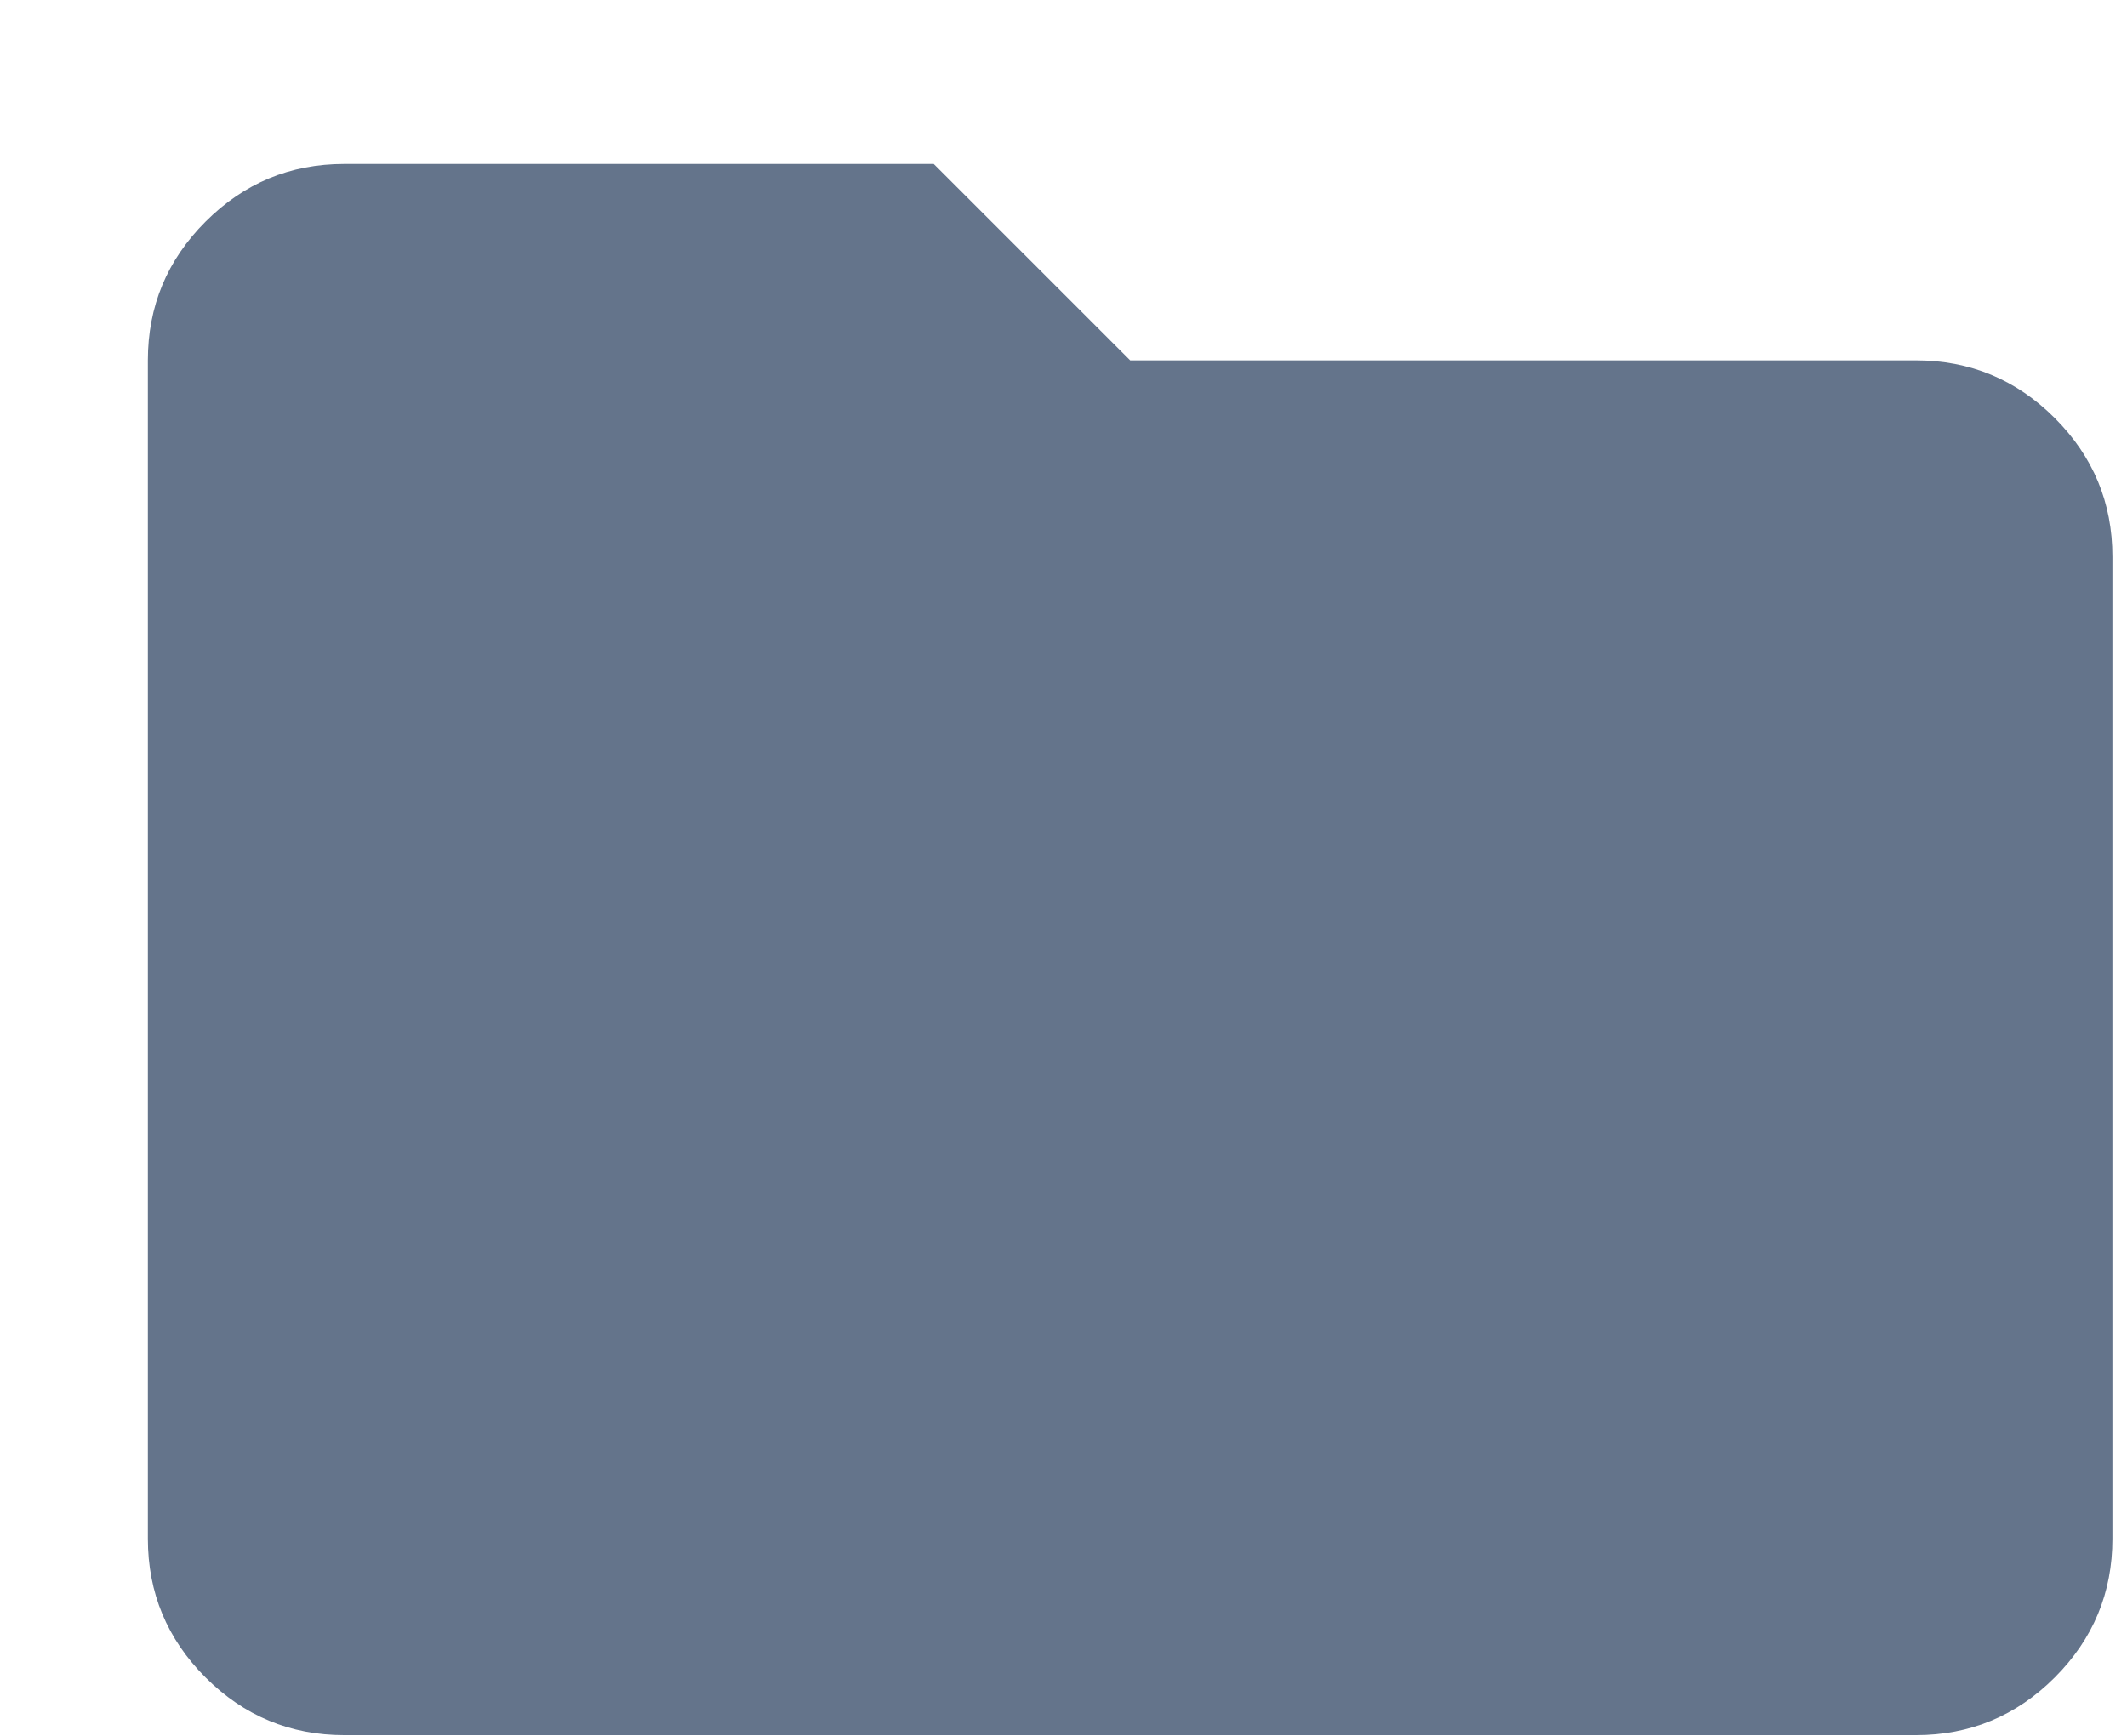
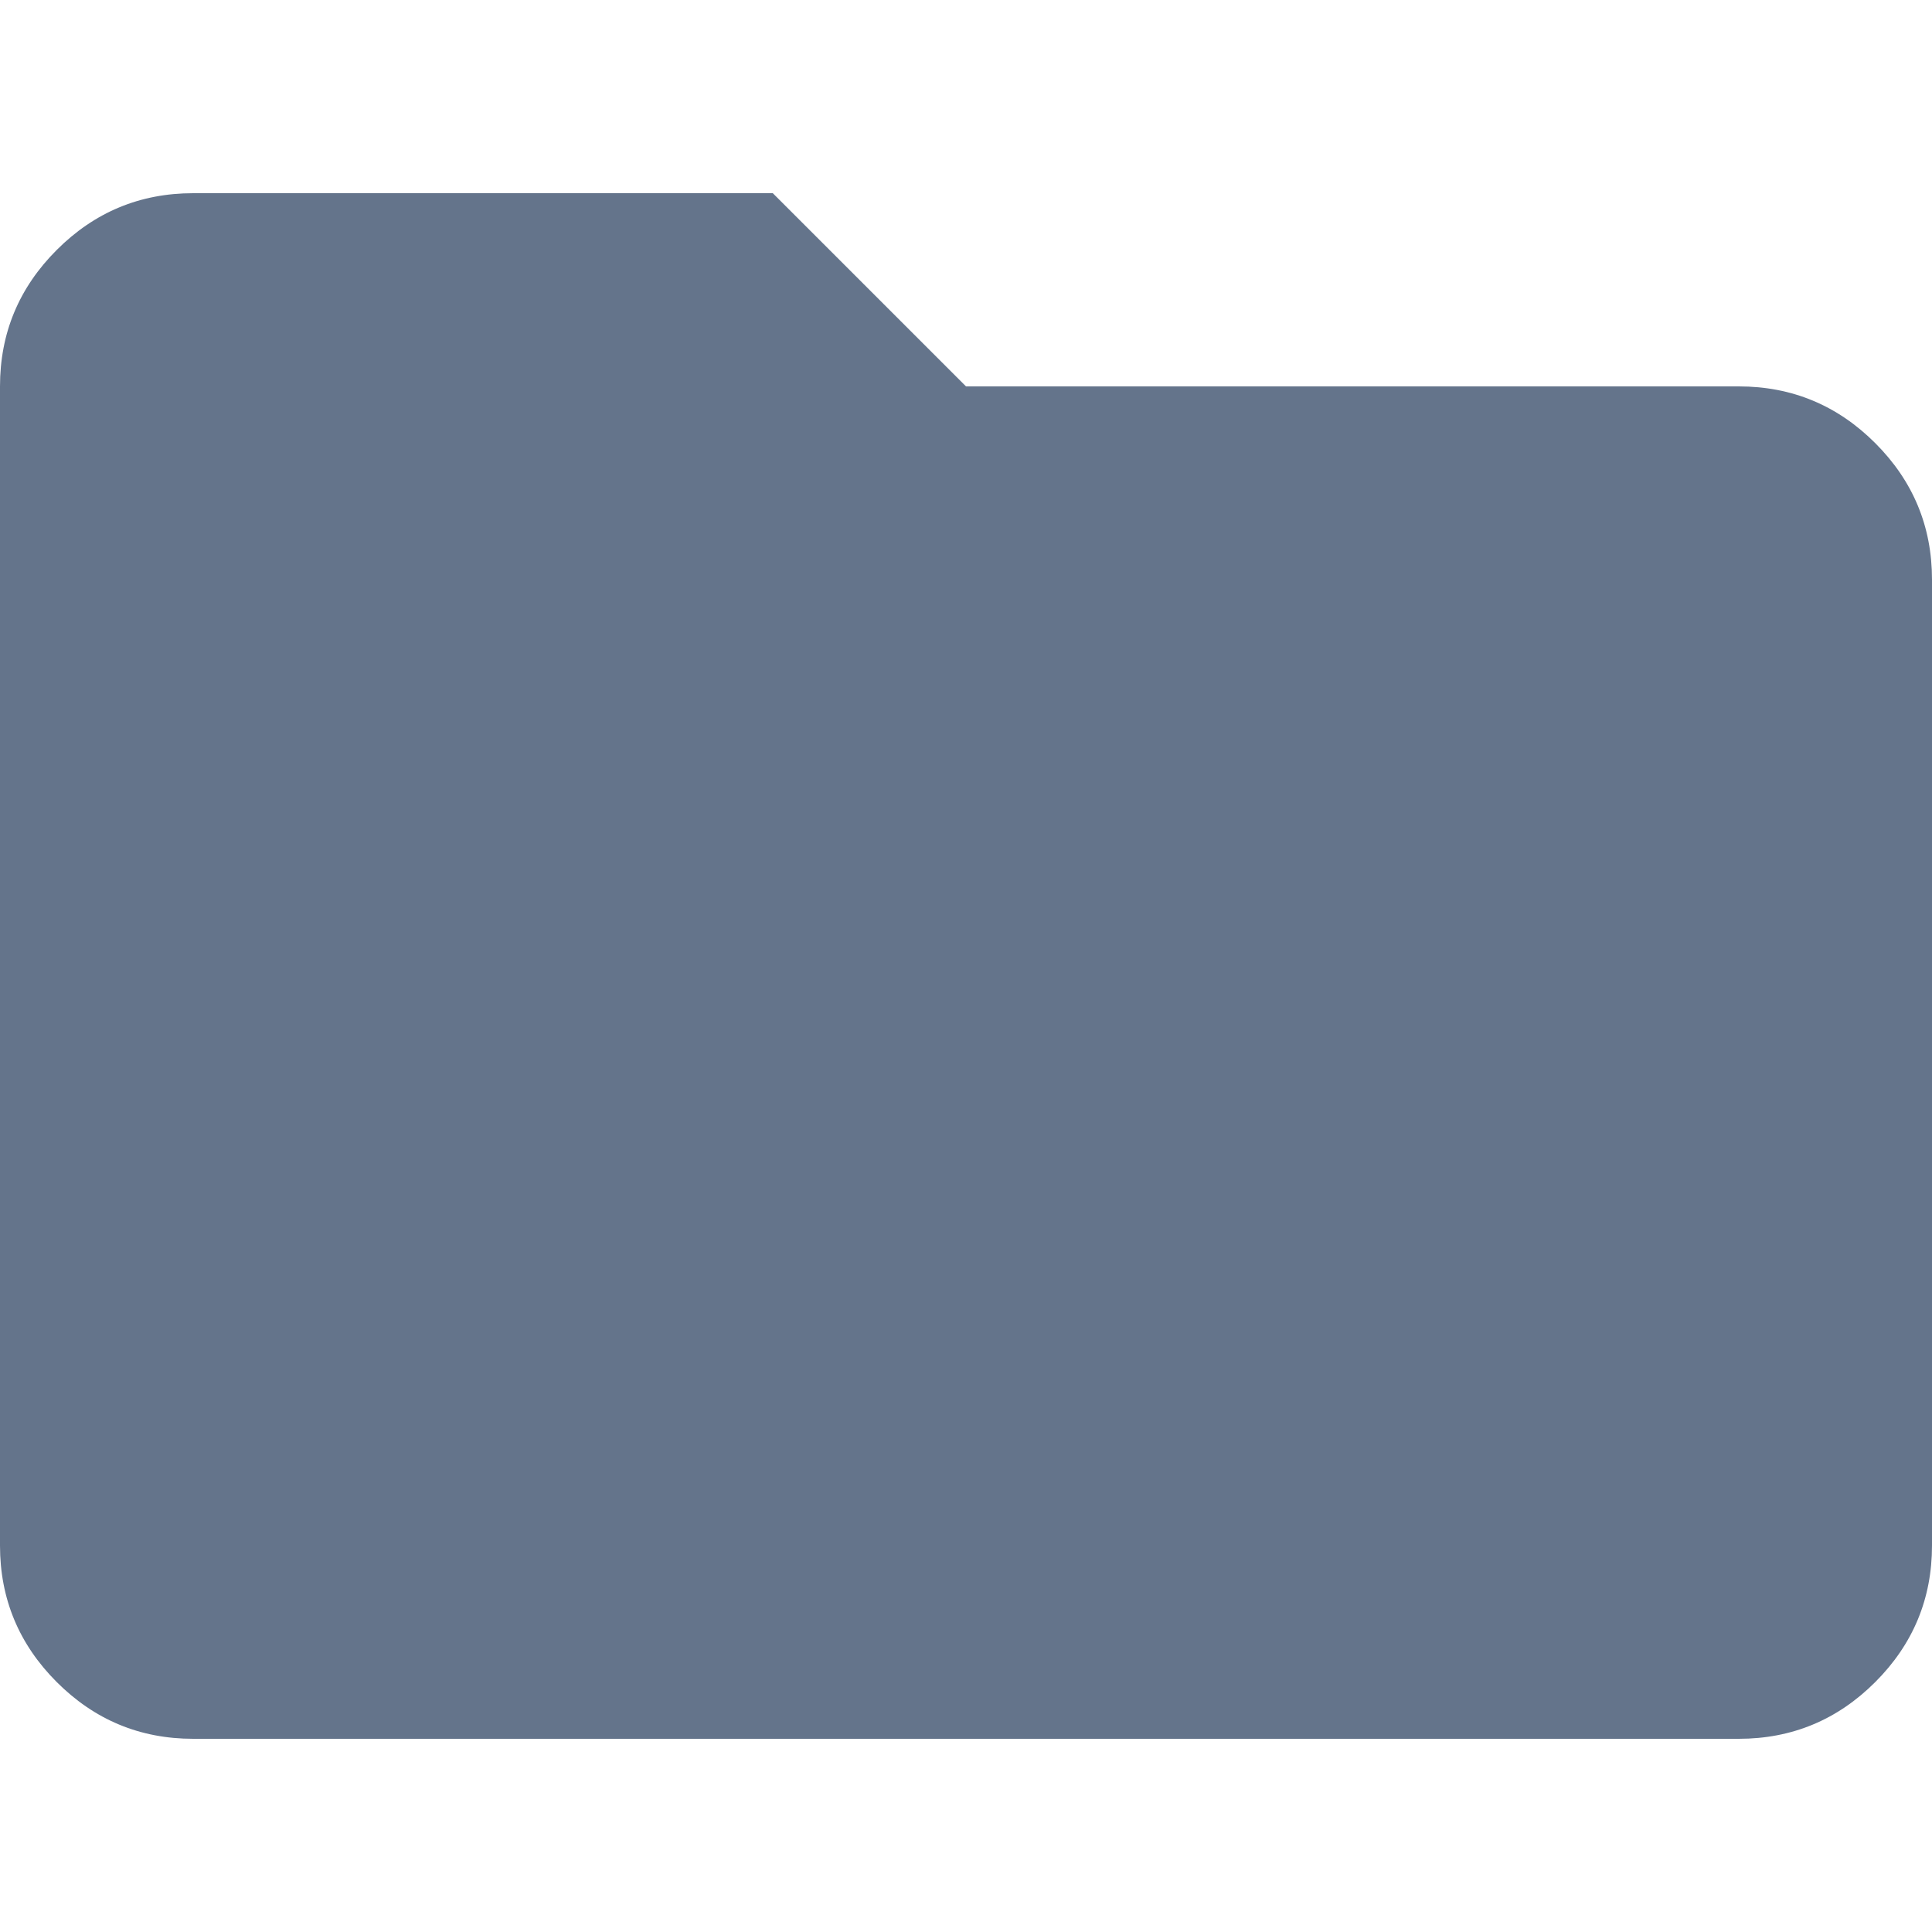
- <svg xmlns="http://www.w3.org/2000/svg" overflow="visible" style="display: block;" width="20.571" height="16.786" viewBox="0 0 20.571 16.786" fill="none">
+ <svg xmlns="http://www.w3.org/2000/svg" overflow="visible" style="display: block;" width="16" height="16" viewBox="1.43 1.586 19 15.2" fill="none">
  <g id="Container">
    <path id="Icon" d="M3.33 16.786C2.807 16.786 2.36 16.6 1.988 16.228C1.616 15.856 1.43 15.408 1.43 14.886V3.486C1.43 2.963 1.616 2.516 1.988 2.144C2.36 1.772 2.807 1.586 3.33 1.586H9.03L10.93 3.486H18.53C19.052 3.486 19.5 3.672 19.872 4.044C20.244 4.416 20.43 4.863 20.43 5.386V14.886C20.43 15.408 20.244 15.856 19.872 16.228C19.5 16.6 19.052 16.786 18.53 16.786H3.33Z" fill="#64748B" />
  </g>
</svg>
